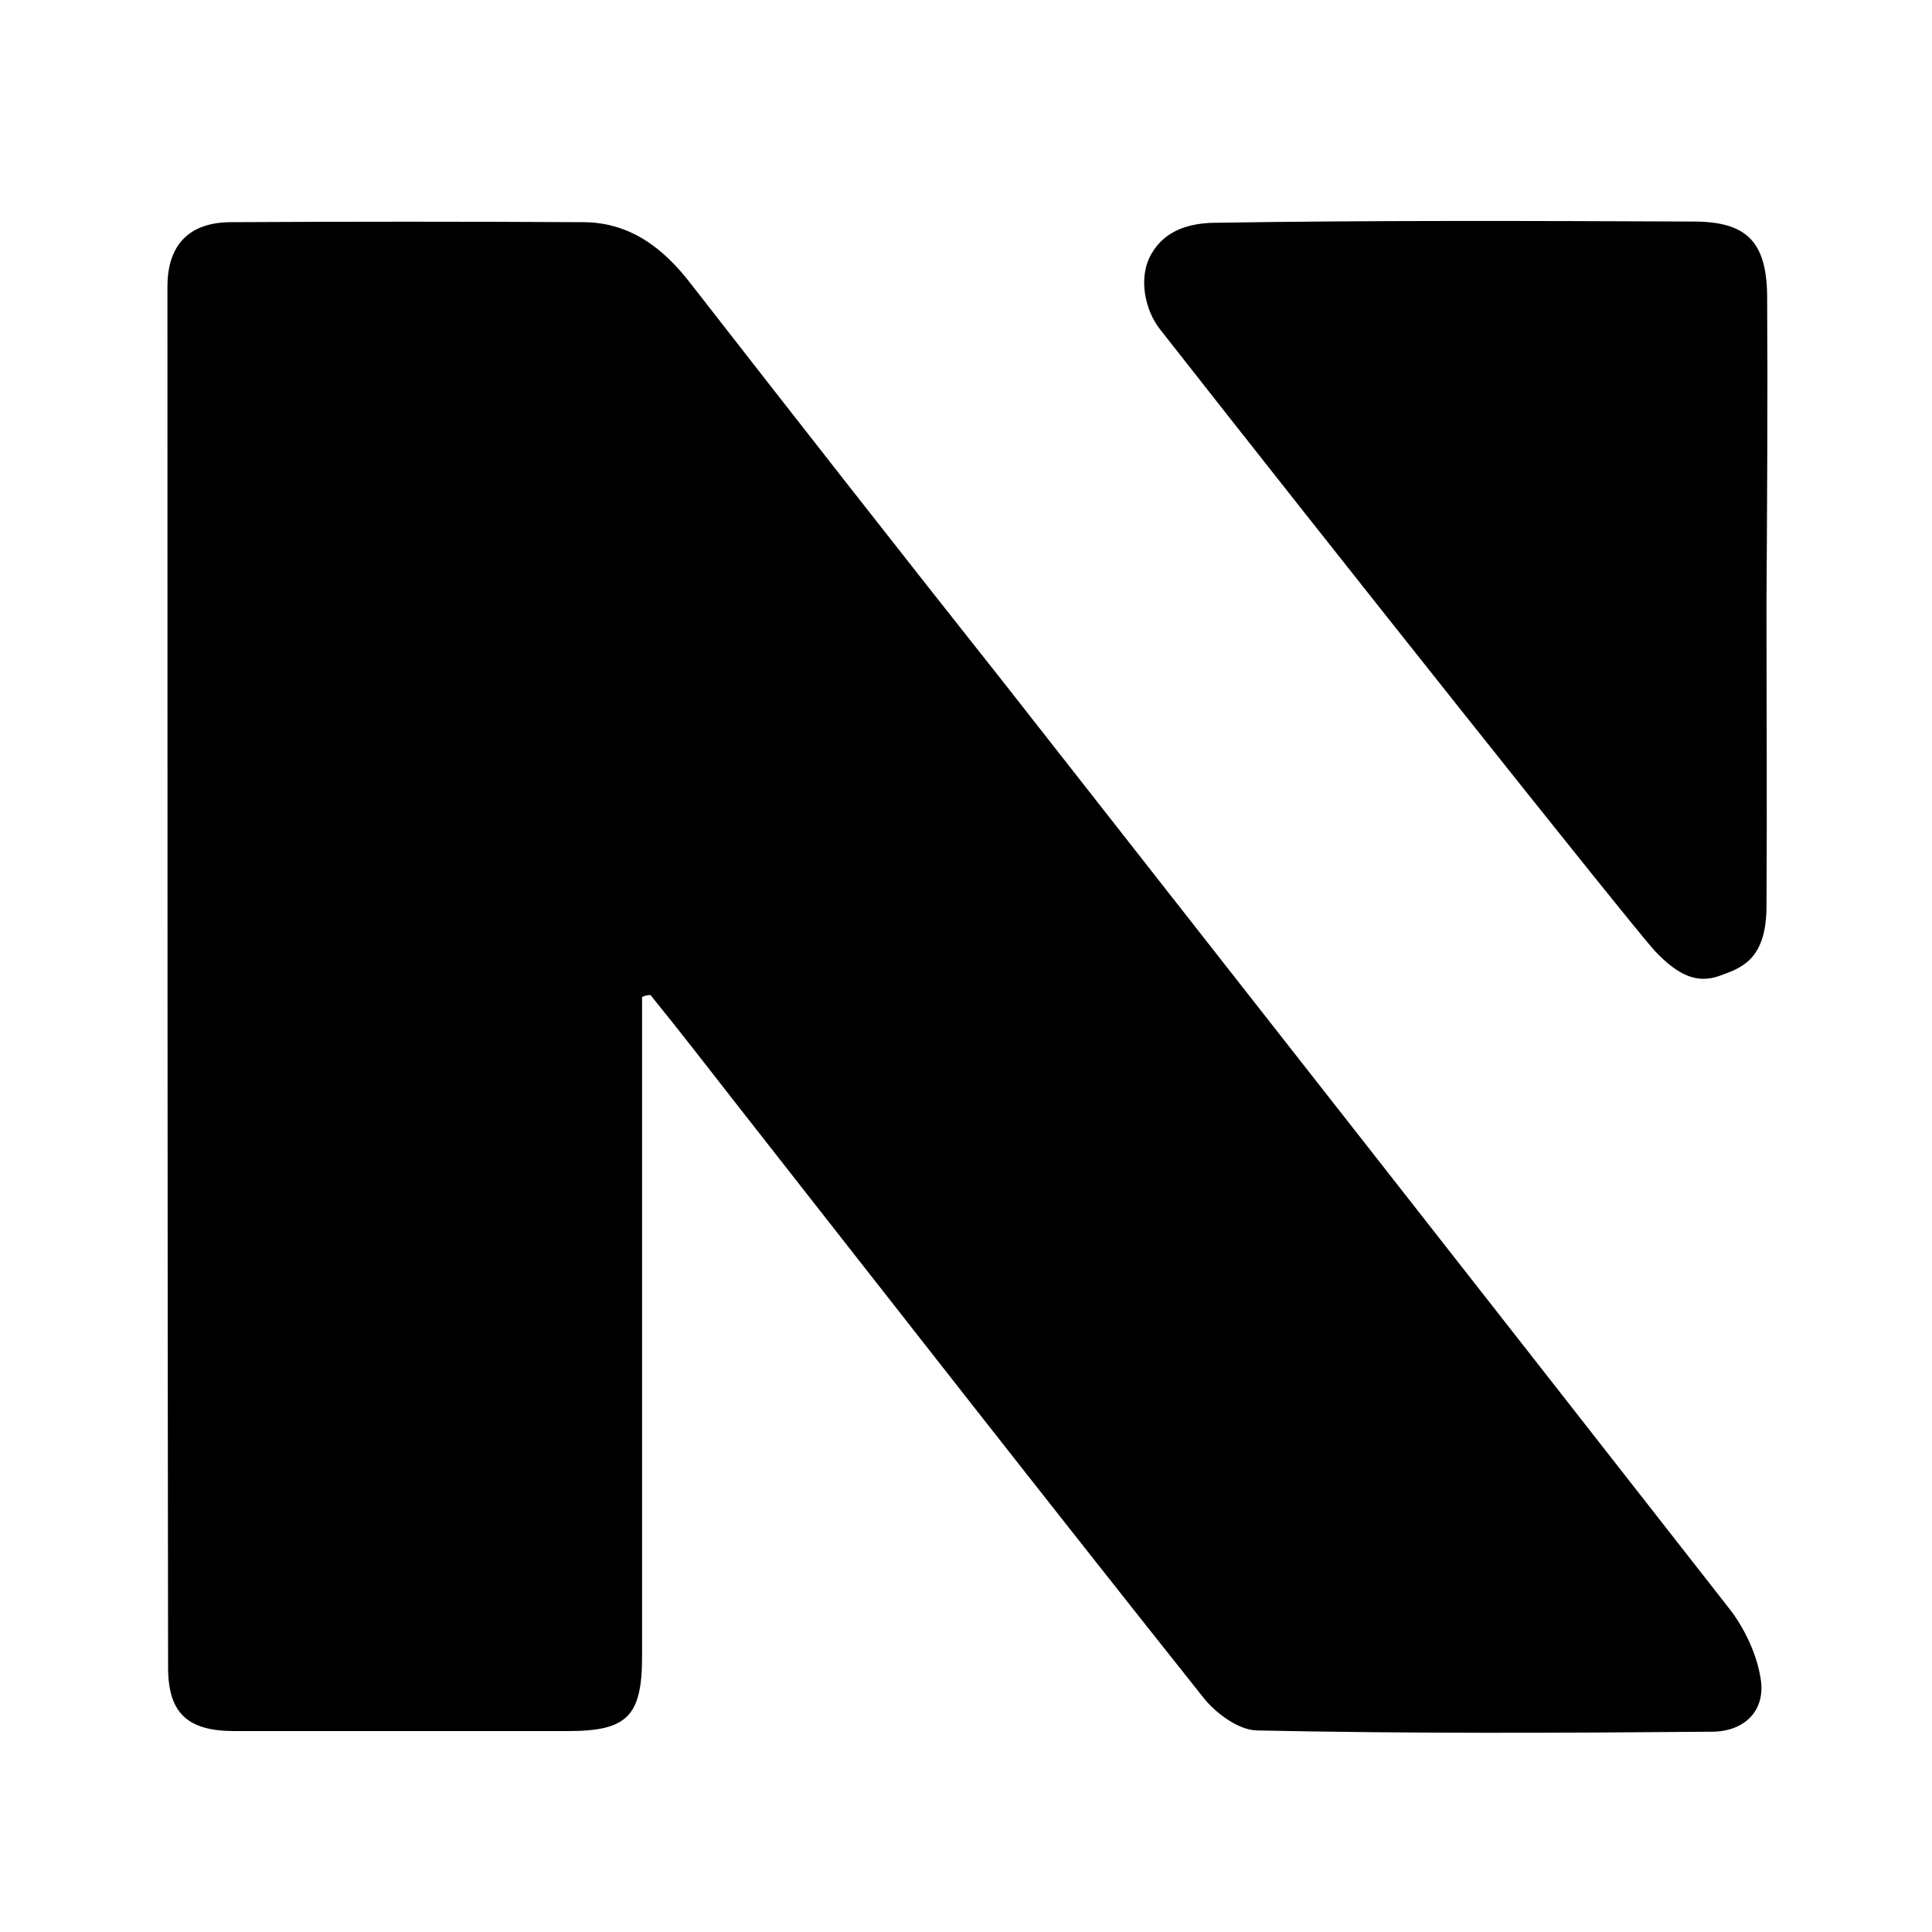
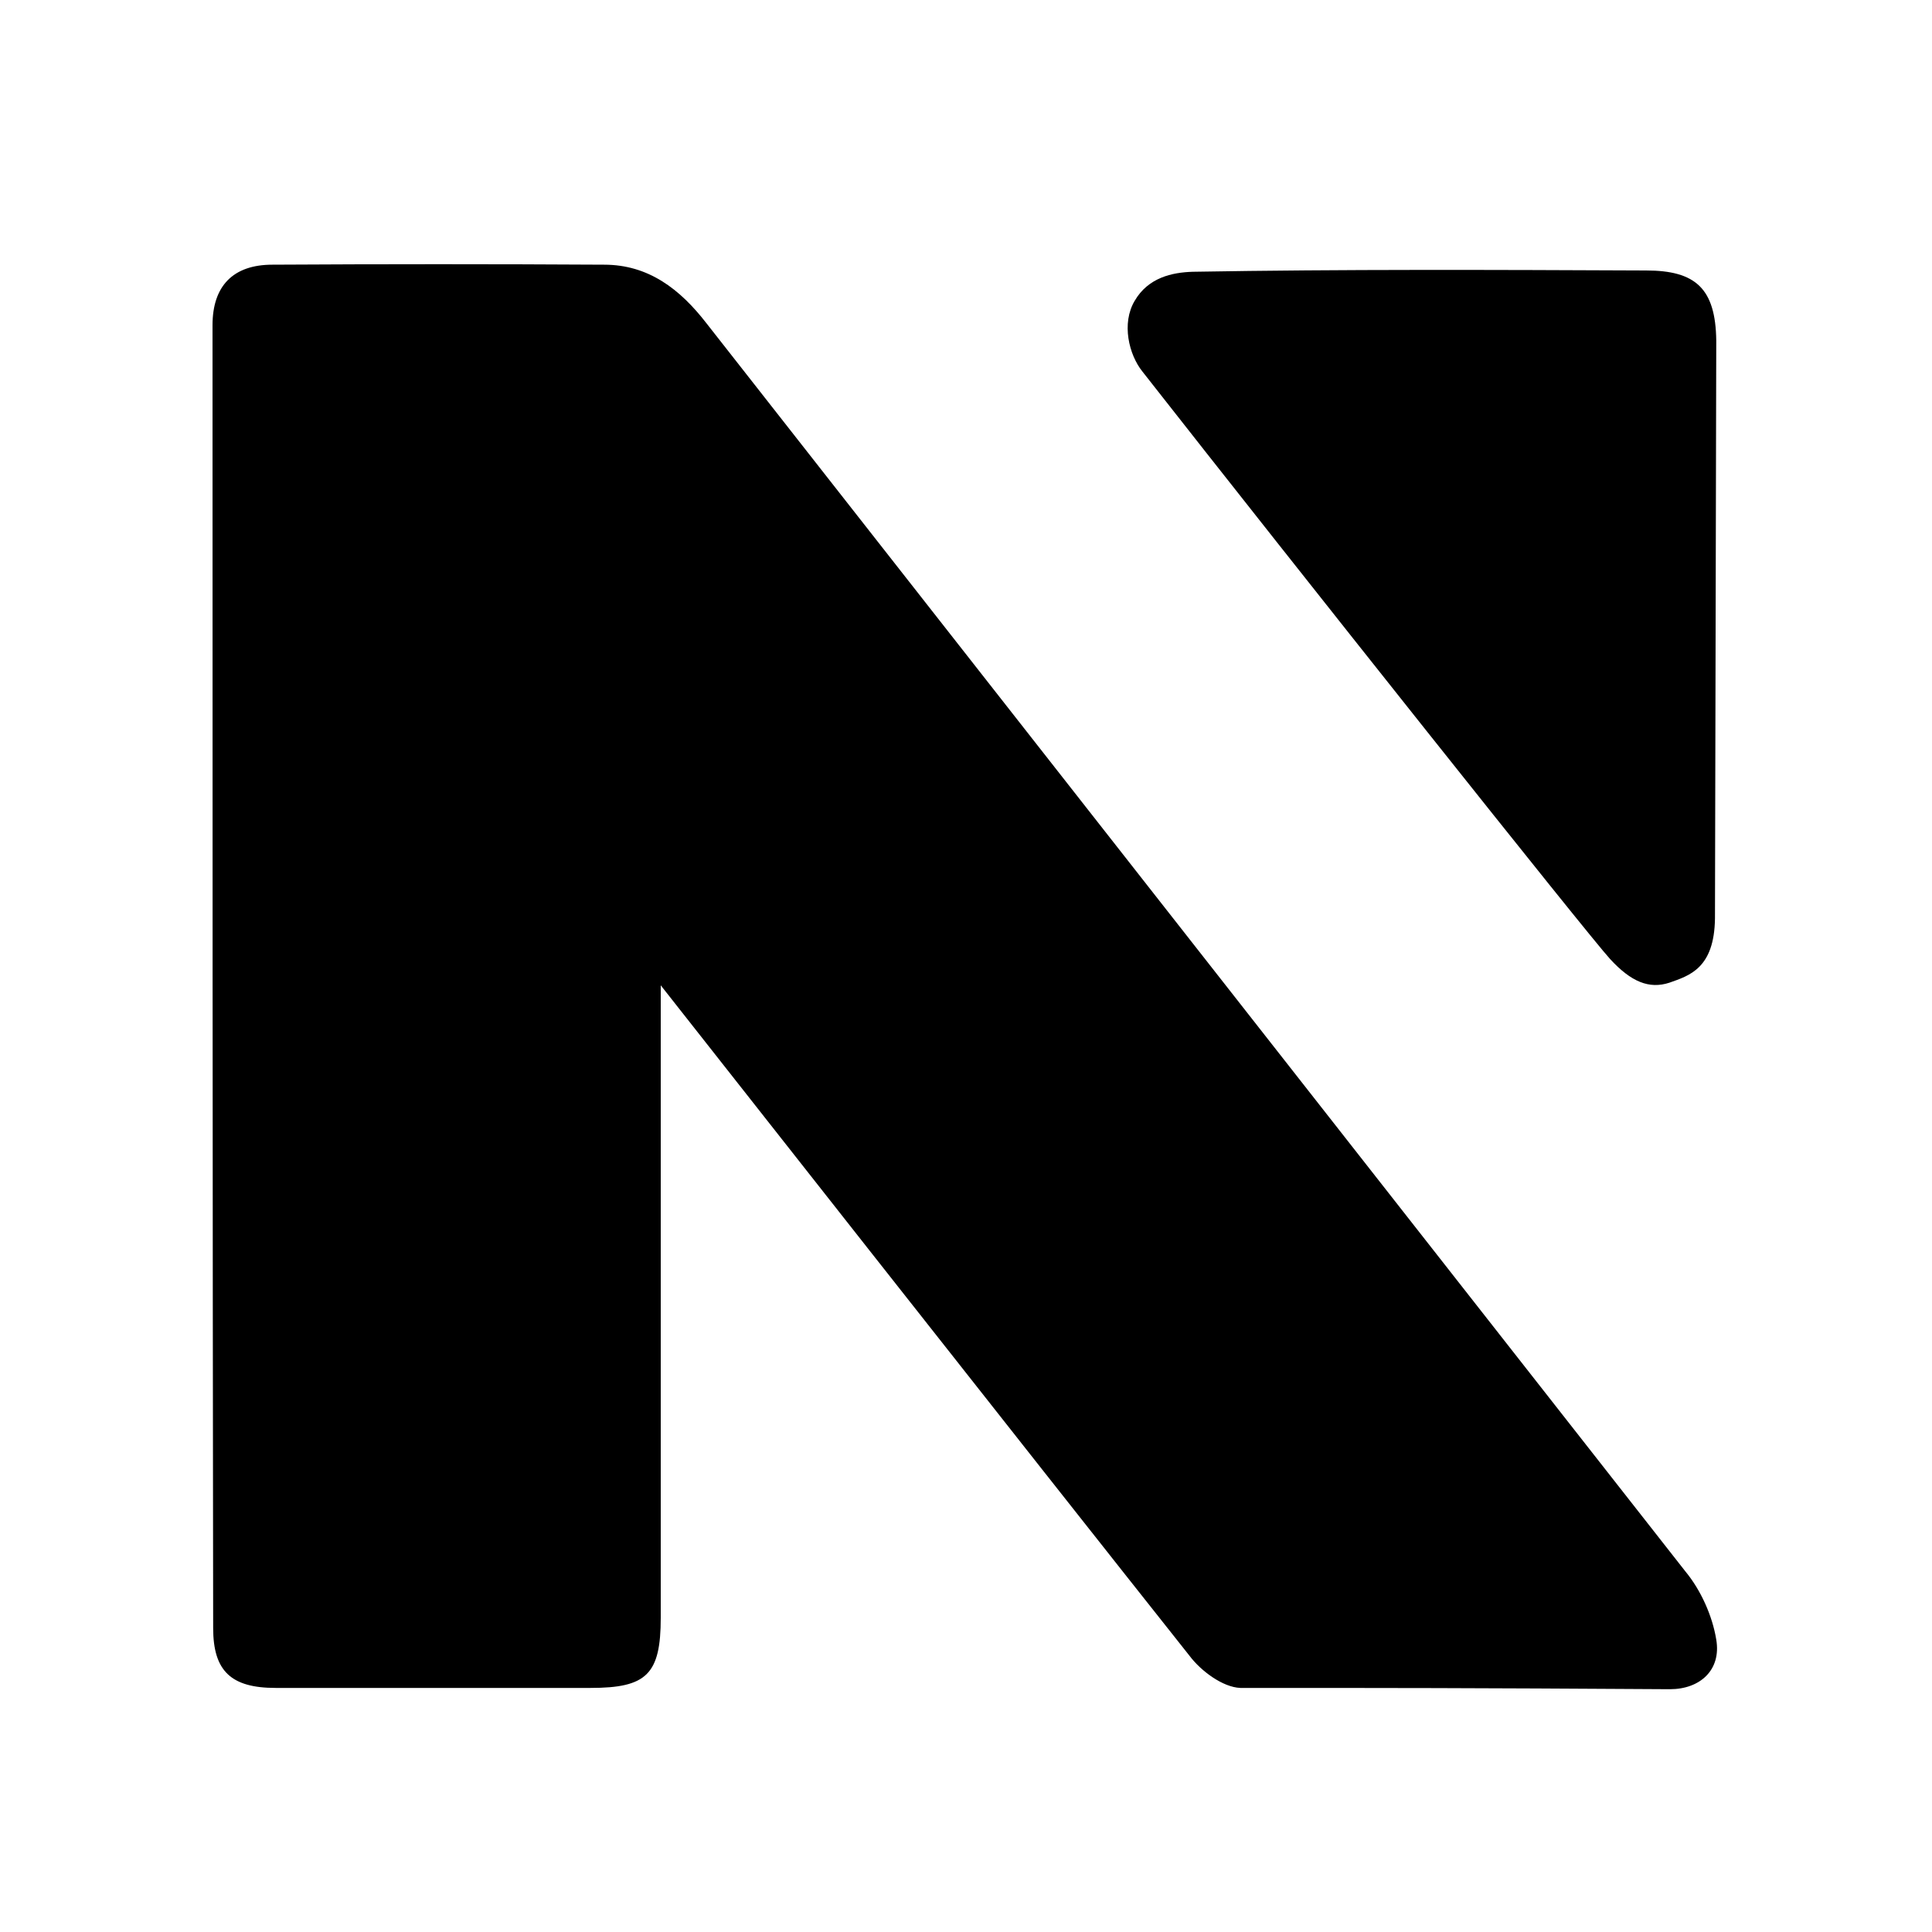
- <svg xmlns="http://www.w3.org/2000/svg" enable-background="new 0 0 300 300" viewBox="0 0 300 300">
-   <g fill="#000000">
-     <path d="m99.7 154.8v7.2 95.2c0 9.3-2.3 11.6-11.5 11.6-17.3 0-34.5 0-51.8 0-7.3 0-10.3-2.8-10.3-9.9-.1-71.4-.1-142.9-.1-214.4 0-6.5 3.4-10 9.9-10 18.2-.1 36.4-.1 54.6 0 7.3 0 12.5 4 16.8 9.6 16.2 20.8 32.4 41.5 48.8 62.2 37.5 47.8 74.9 95.5 112.2 143.2 2.5 3.1 4.5 7.3 5.1 11.2.8 5-2.6 8.2-7.6 8.2-23.6.2-47.1.3-70.7-.2-2.9-.1-6.5-2.8-8.4-5.3-24.5-30.8-48.7-61.8-73-92.8-4.2-5.4-8.4-10.8-12.7-16.1-.4 0-.8.1-1.3.3z" />
-     <path d="m274.3 93.7c0 15.8.1 31.5 0 47.3-.1 8.3-4.2 9.4-7.5 10.6-3.3 1.1-6.2-.1-9.8-3.9-3.6-3.9-51.5-64.2-76.9-96.6-2.2-2.8-3.5-7.9-1.3-11.7s6.1-4.7 9.5-4.8c24.8-.4 49.7-.3 74.6-.2 8.2 0 11.4 3 11.5 11.5.1 15.9 0 31.8-.1 47.8.1 0 .1 0 0 0z" />
+ <svg xmlns="http://www.w3.org/2000/svg" version="1.1" id="图层_1" x="0px" y="0px" viewBox="0 0 300 300" style="enable-background:new 0 0 300 300;" xml:space="preserve">
+   <g>
+     <path d="M261.7,244c2.4,2.9,4.2,6.9,4.8,10.6c0.8,4.7-2.5,7.7-7.2,7.7c-32.3-0.2-42.6-0.2-66.7-0.2c-2.7-0.1-6.1-2.6-7.9-5   c-23.1-29.1-82.1-104.1-82.1-104.1v0.4v97.8c0,8.8-2.2,10.9-10.9,10.9c-16.3,0-32.6,0-48.9,0c-6.9,0-9.7-2.6-9.7-9.3   C33,185.5,33,118,33,50.5c0-6.1,3.2-9.4,9.3-9.4c17.2-0.1,34.4-0.1,51.5,0c6.9,0,11.8,3.8,15.9,9.1" />
+     <path d="M266.3,142.6c-0.1,7.8-4,8.9-7.1,10c-3.1,1-5.9-0.1-9.2-3.7c-3.4-3.7-48.6-60.6-72.6-91.2c-2.1-2.6-3.3-7.5-1.2-11   c2.1-3.6,5.8-4.4,9-4.5c23.4-0.4,46.9-0.3,70.4-0.2c7.7,0,10.8,2.8,10.9,10.9" />
  </g>
+   <path d="M102.5,153.1" />
</svg>
